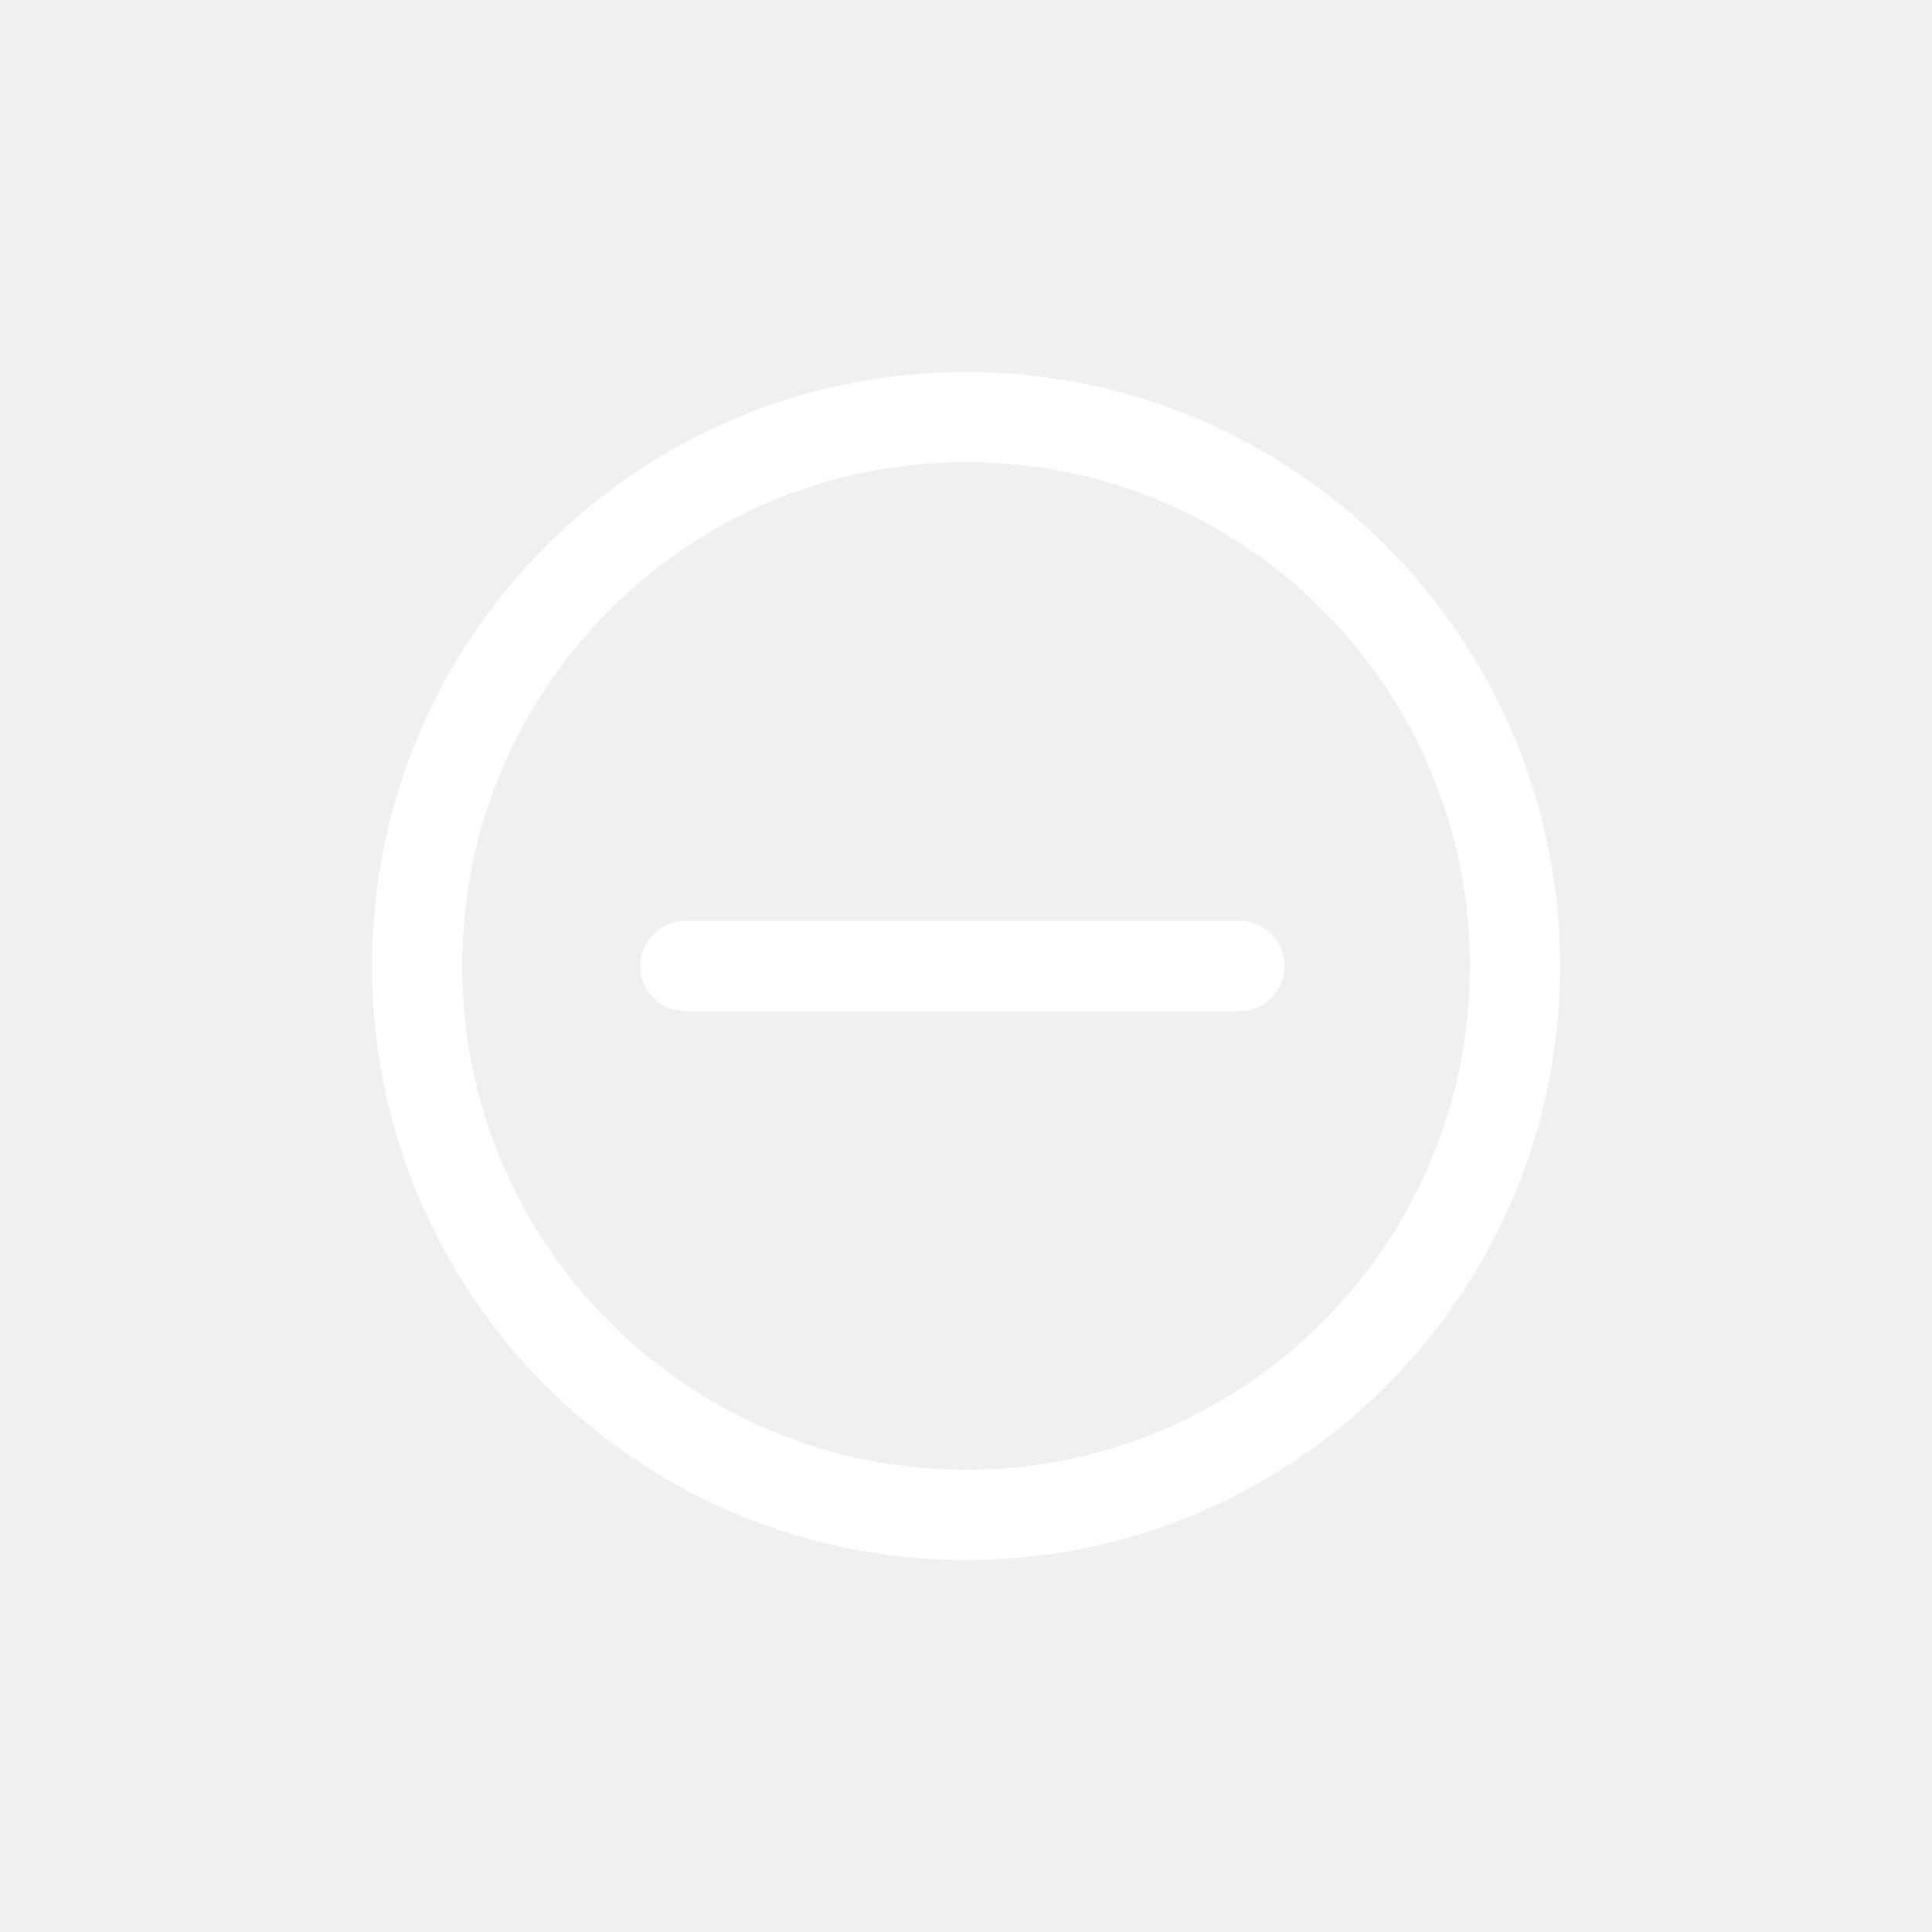
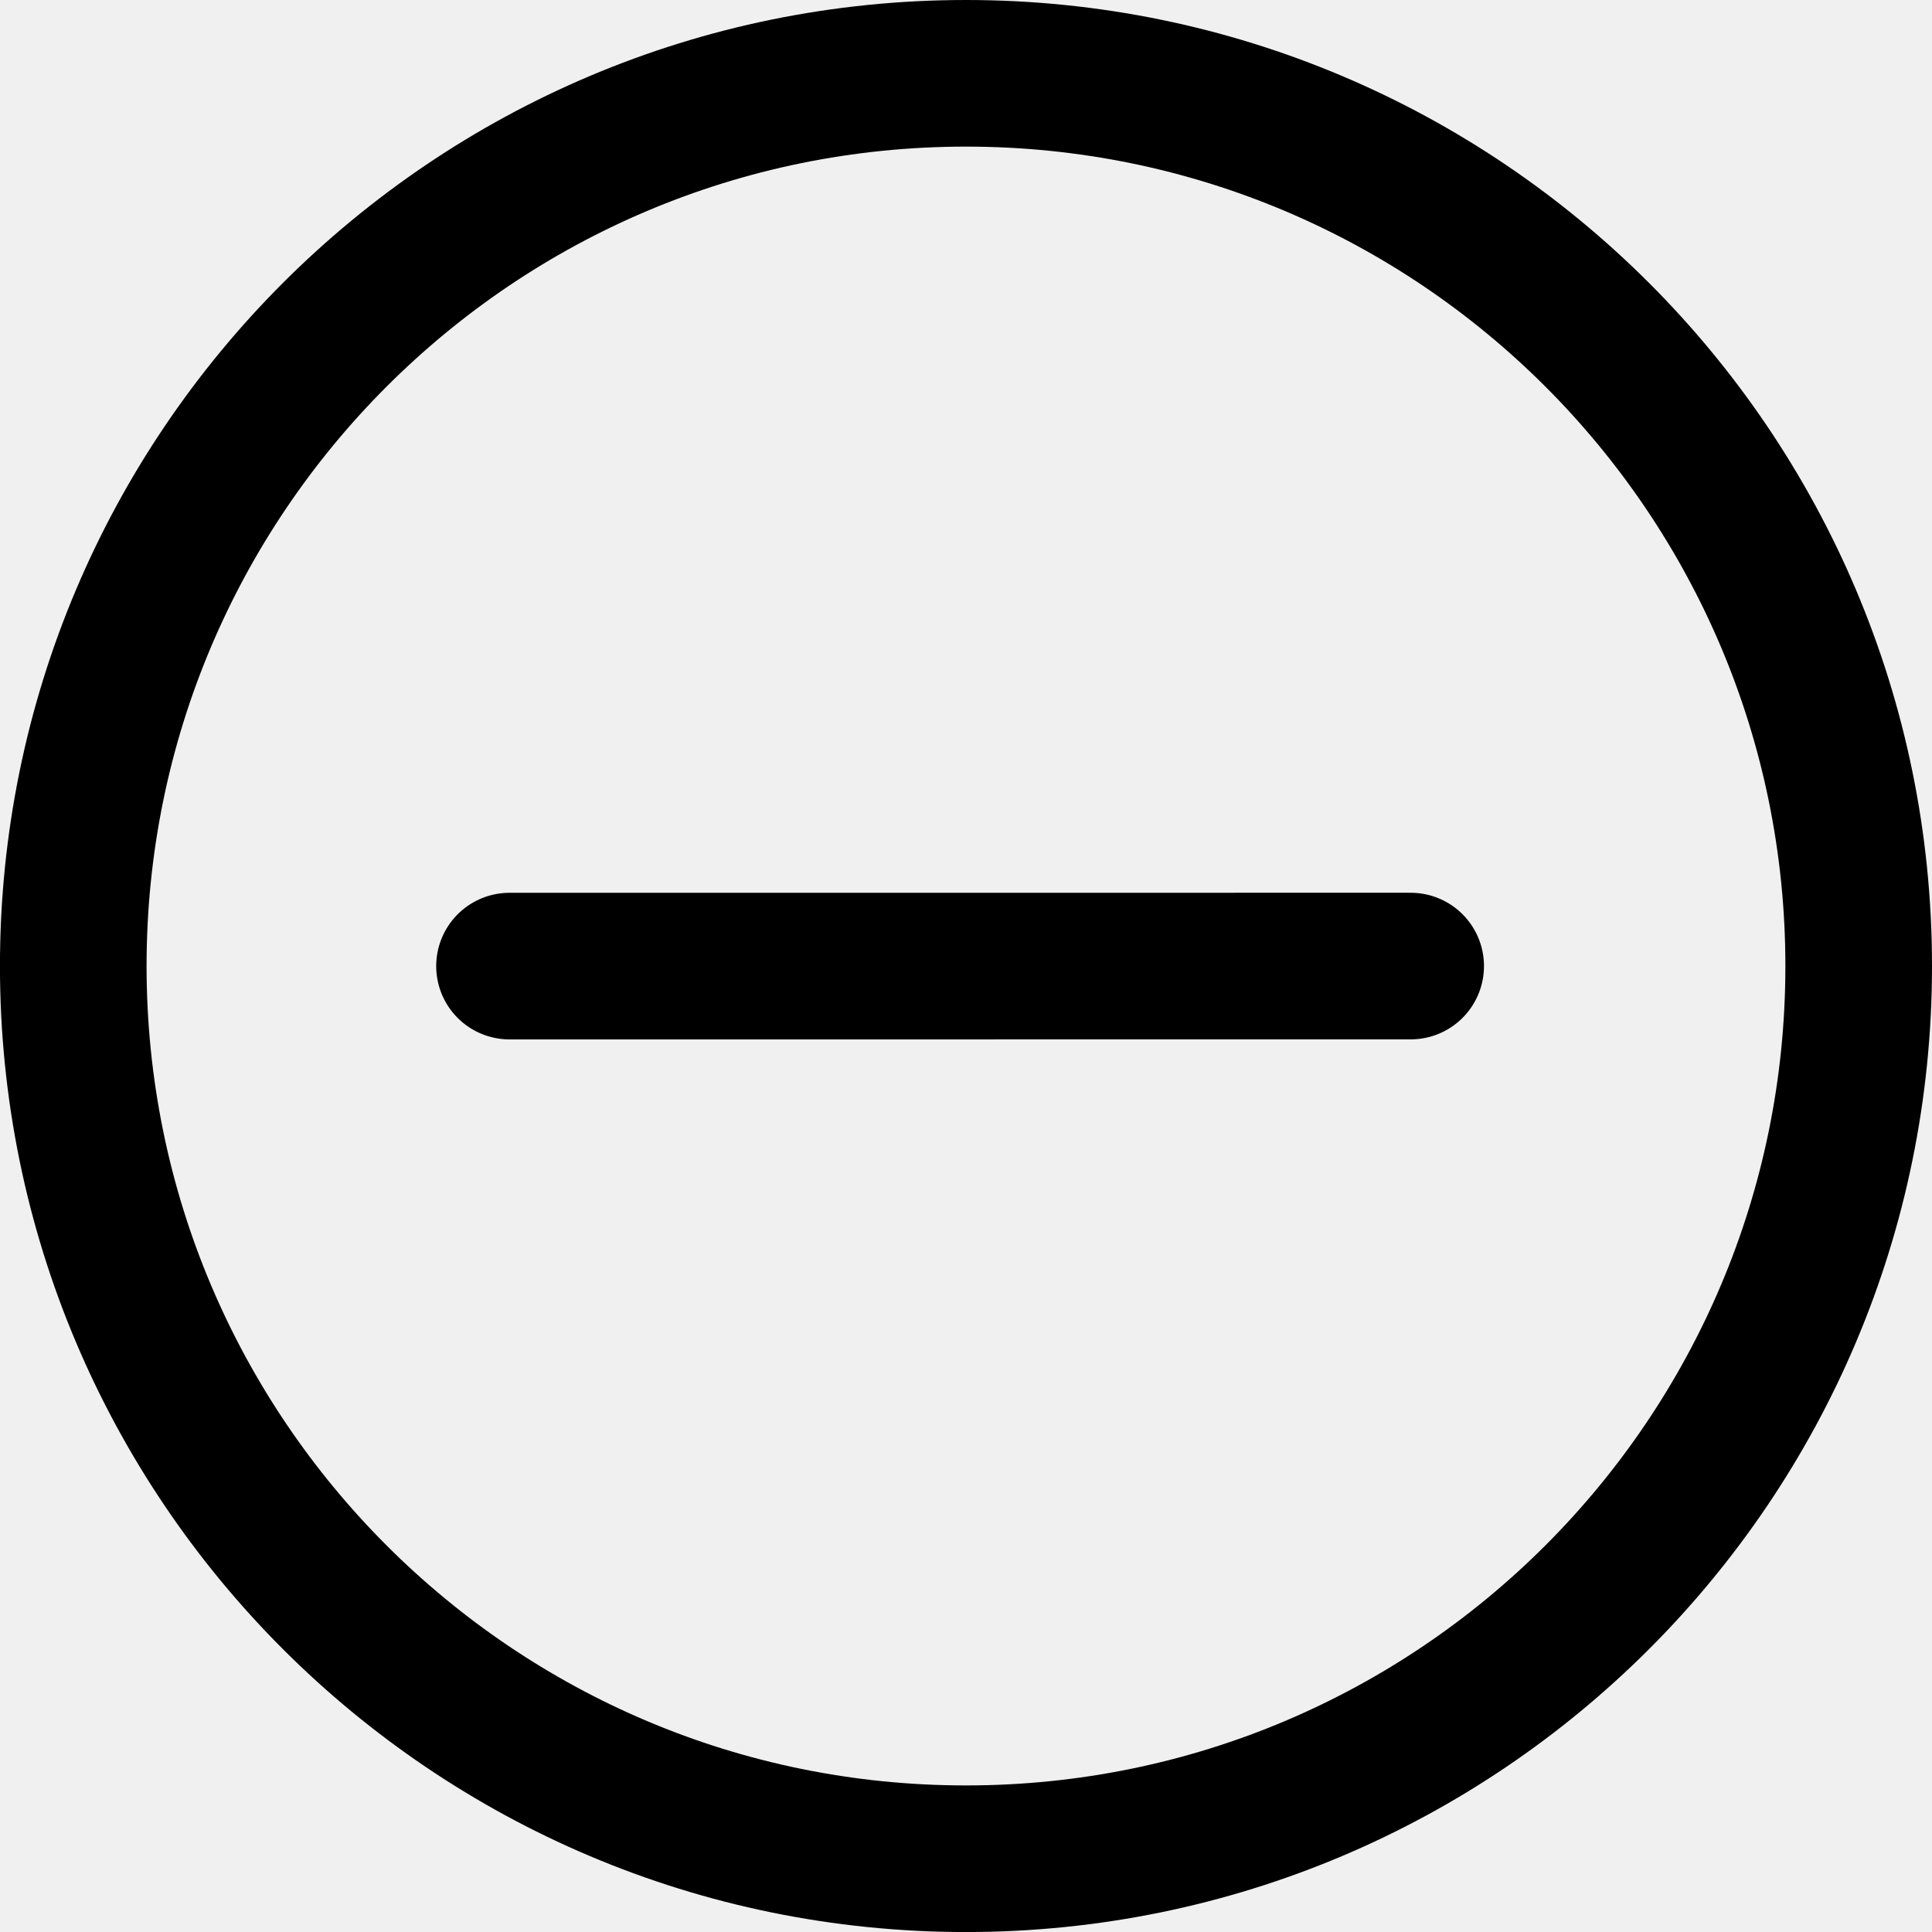
- <svg xmlns="http://www.w3.org/2000/svg" version="1.1" id="Icon" width="75" height="75" viewBox="0 0 75 75" overflow="visible" enable-background="new 0 0 75 75" xml:space="preserve">
-   <circle fill="none" stroke="#FFFFFF" stroke-width="3.5" cx="37.501" cy="37.5" r="21.31" />
-   <line fill="none" stroke="#FFFFFF" stroke-width="3.5" stroke-linecap="round" x1="26.604" y1="37.503" x2="48.117" y2="37.502" />
+ <svg xmlns="http://www.w3.org/2000/svg" version="1.1" id="Icon" width="46.119" height="46.121" viewBox="0 0 46.119 46.121" overflow="visible" enable-background="new 0 0 46.119 46.121" xml:space="preserve">
+   <circle fill="none" stroke="#000000" stroke-width="3.5" cx="23.06" cy="23.061" r="21.311" />
+   <line fill="none" stroke="#000000" stroke-width="3.5" stroke-linecap="round" x1="12.163" y1="23.063" x2="33.676" y2="23.062" />
</svg>
